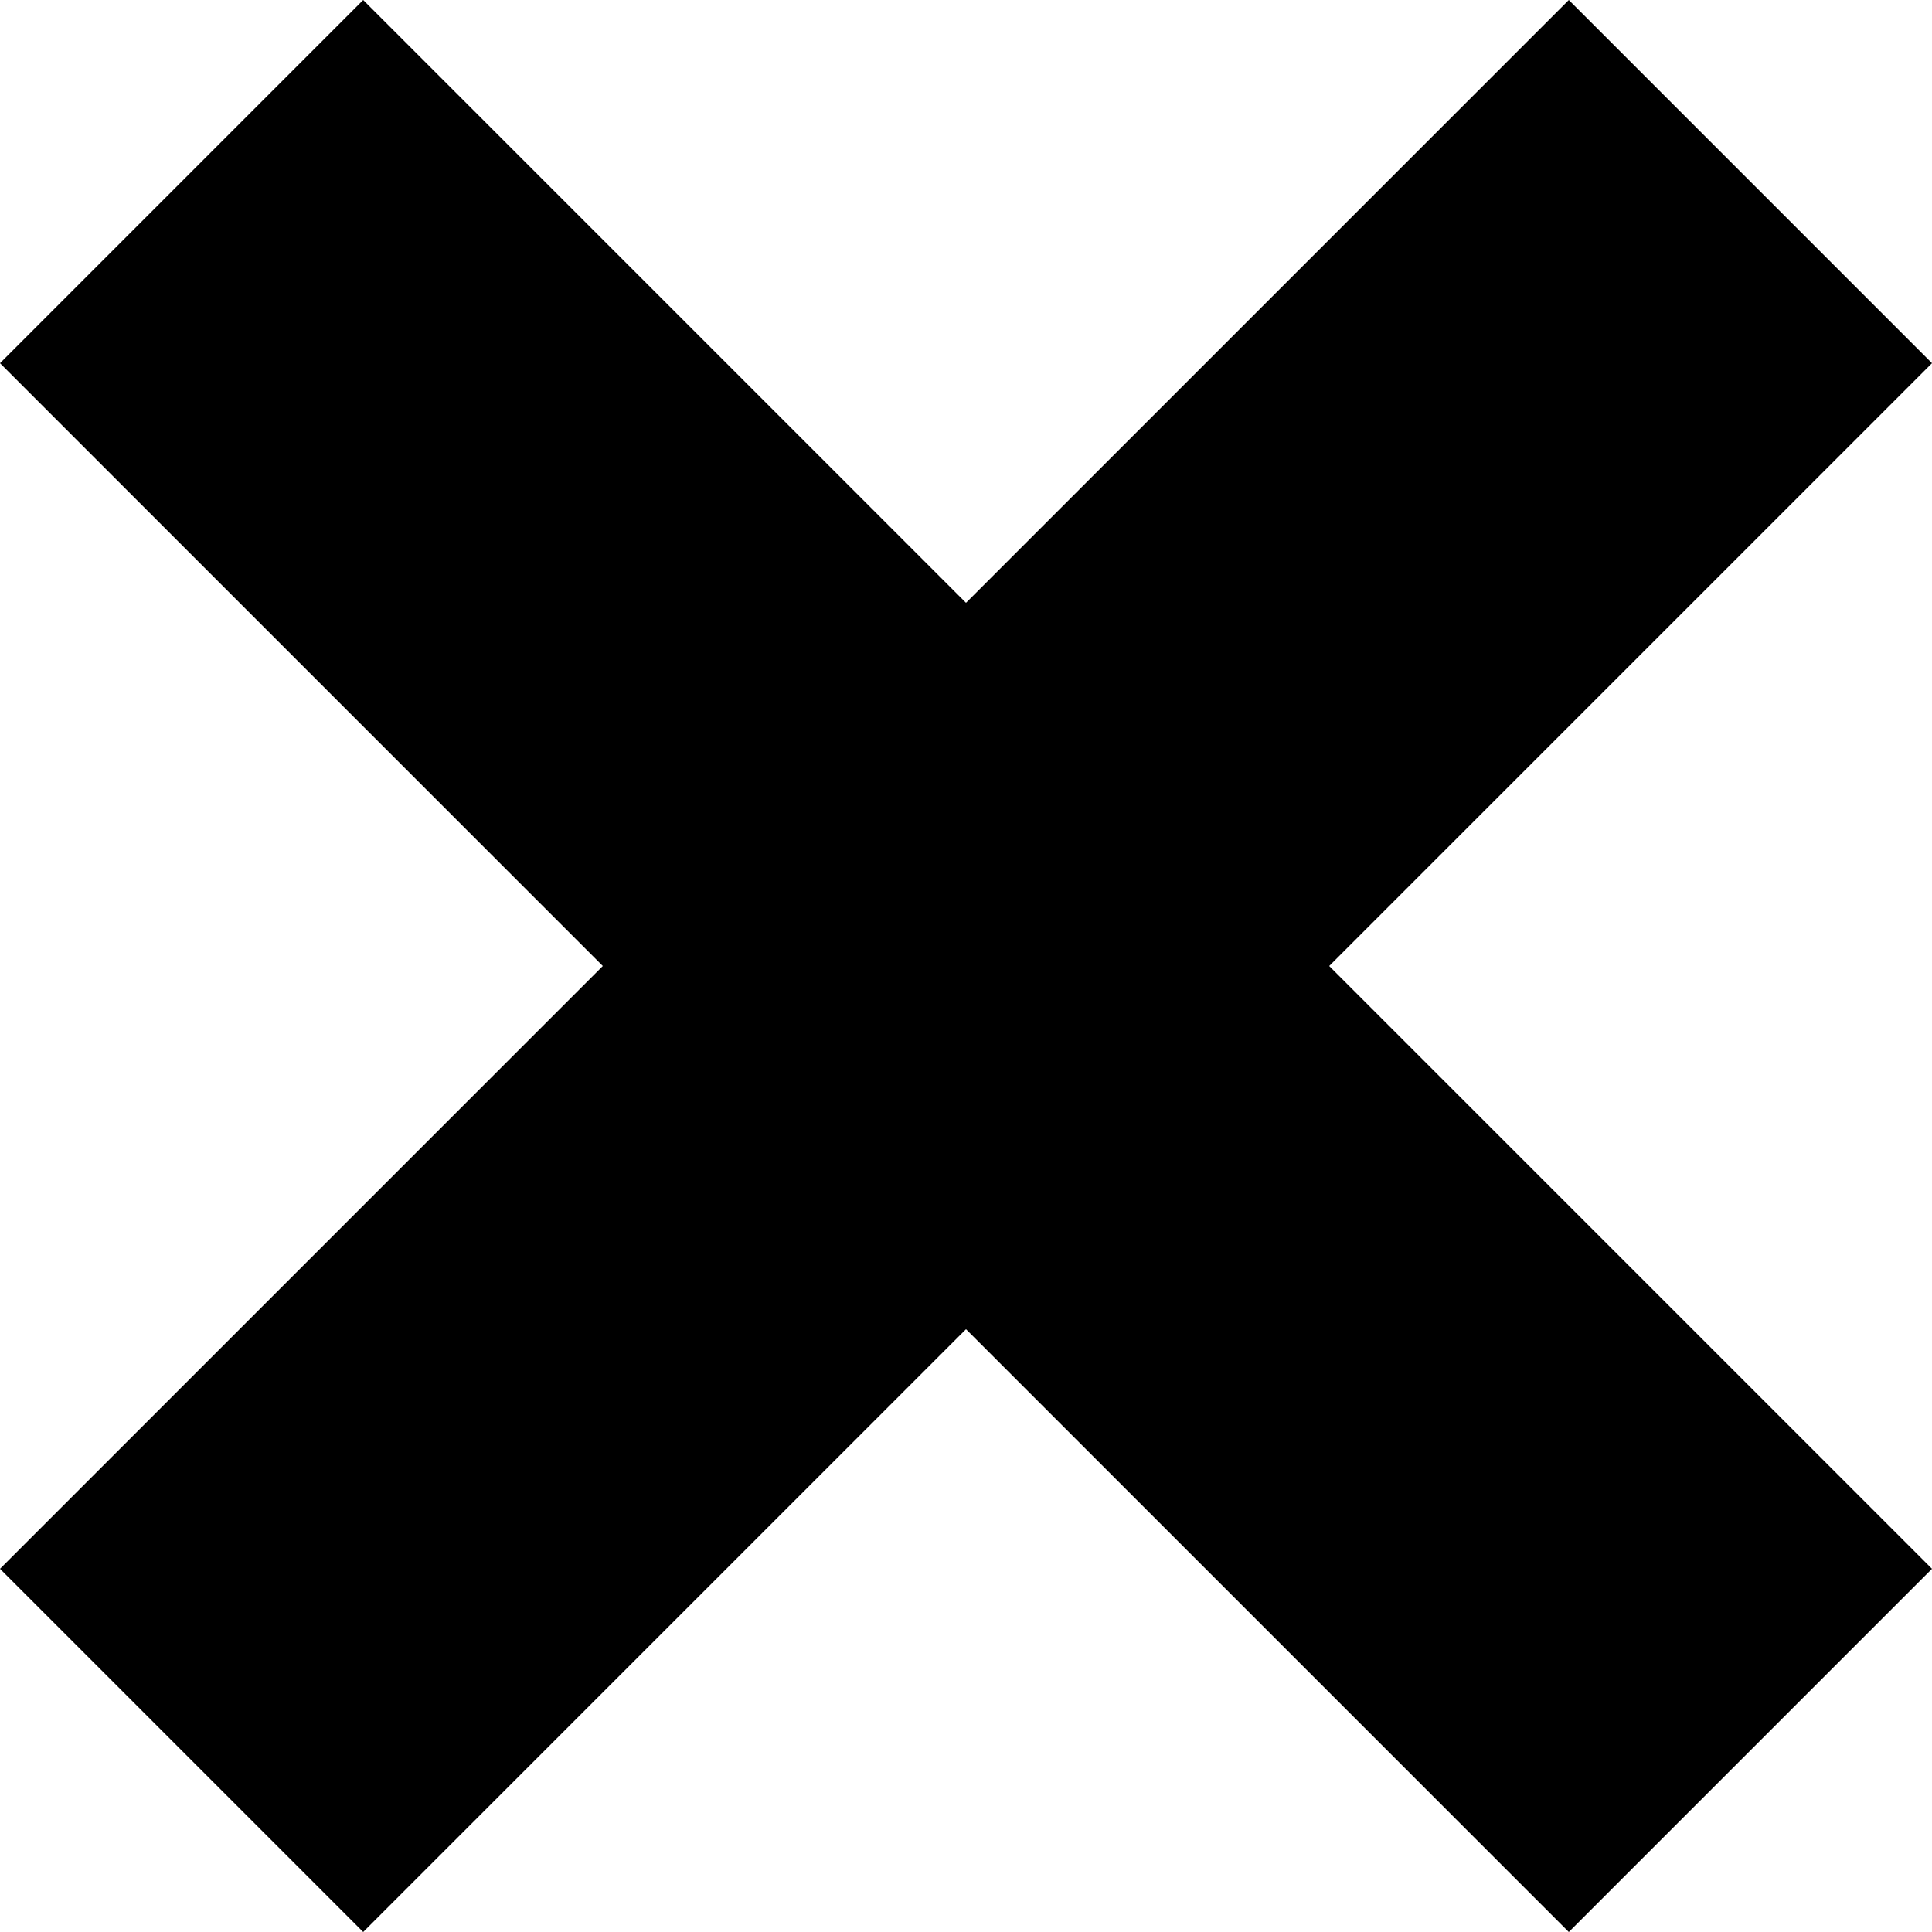
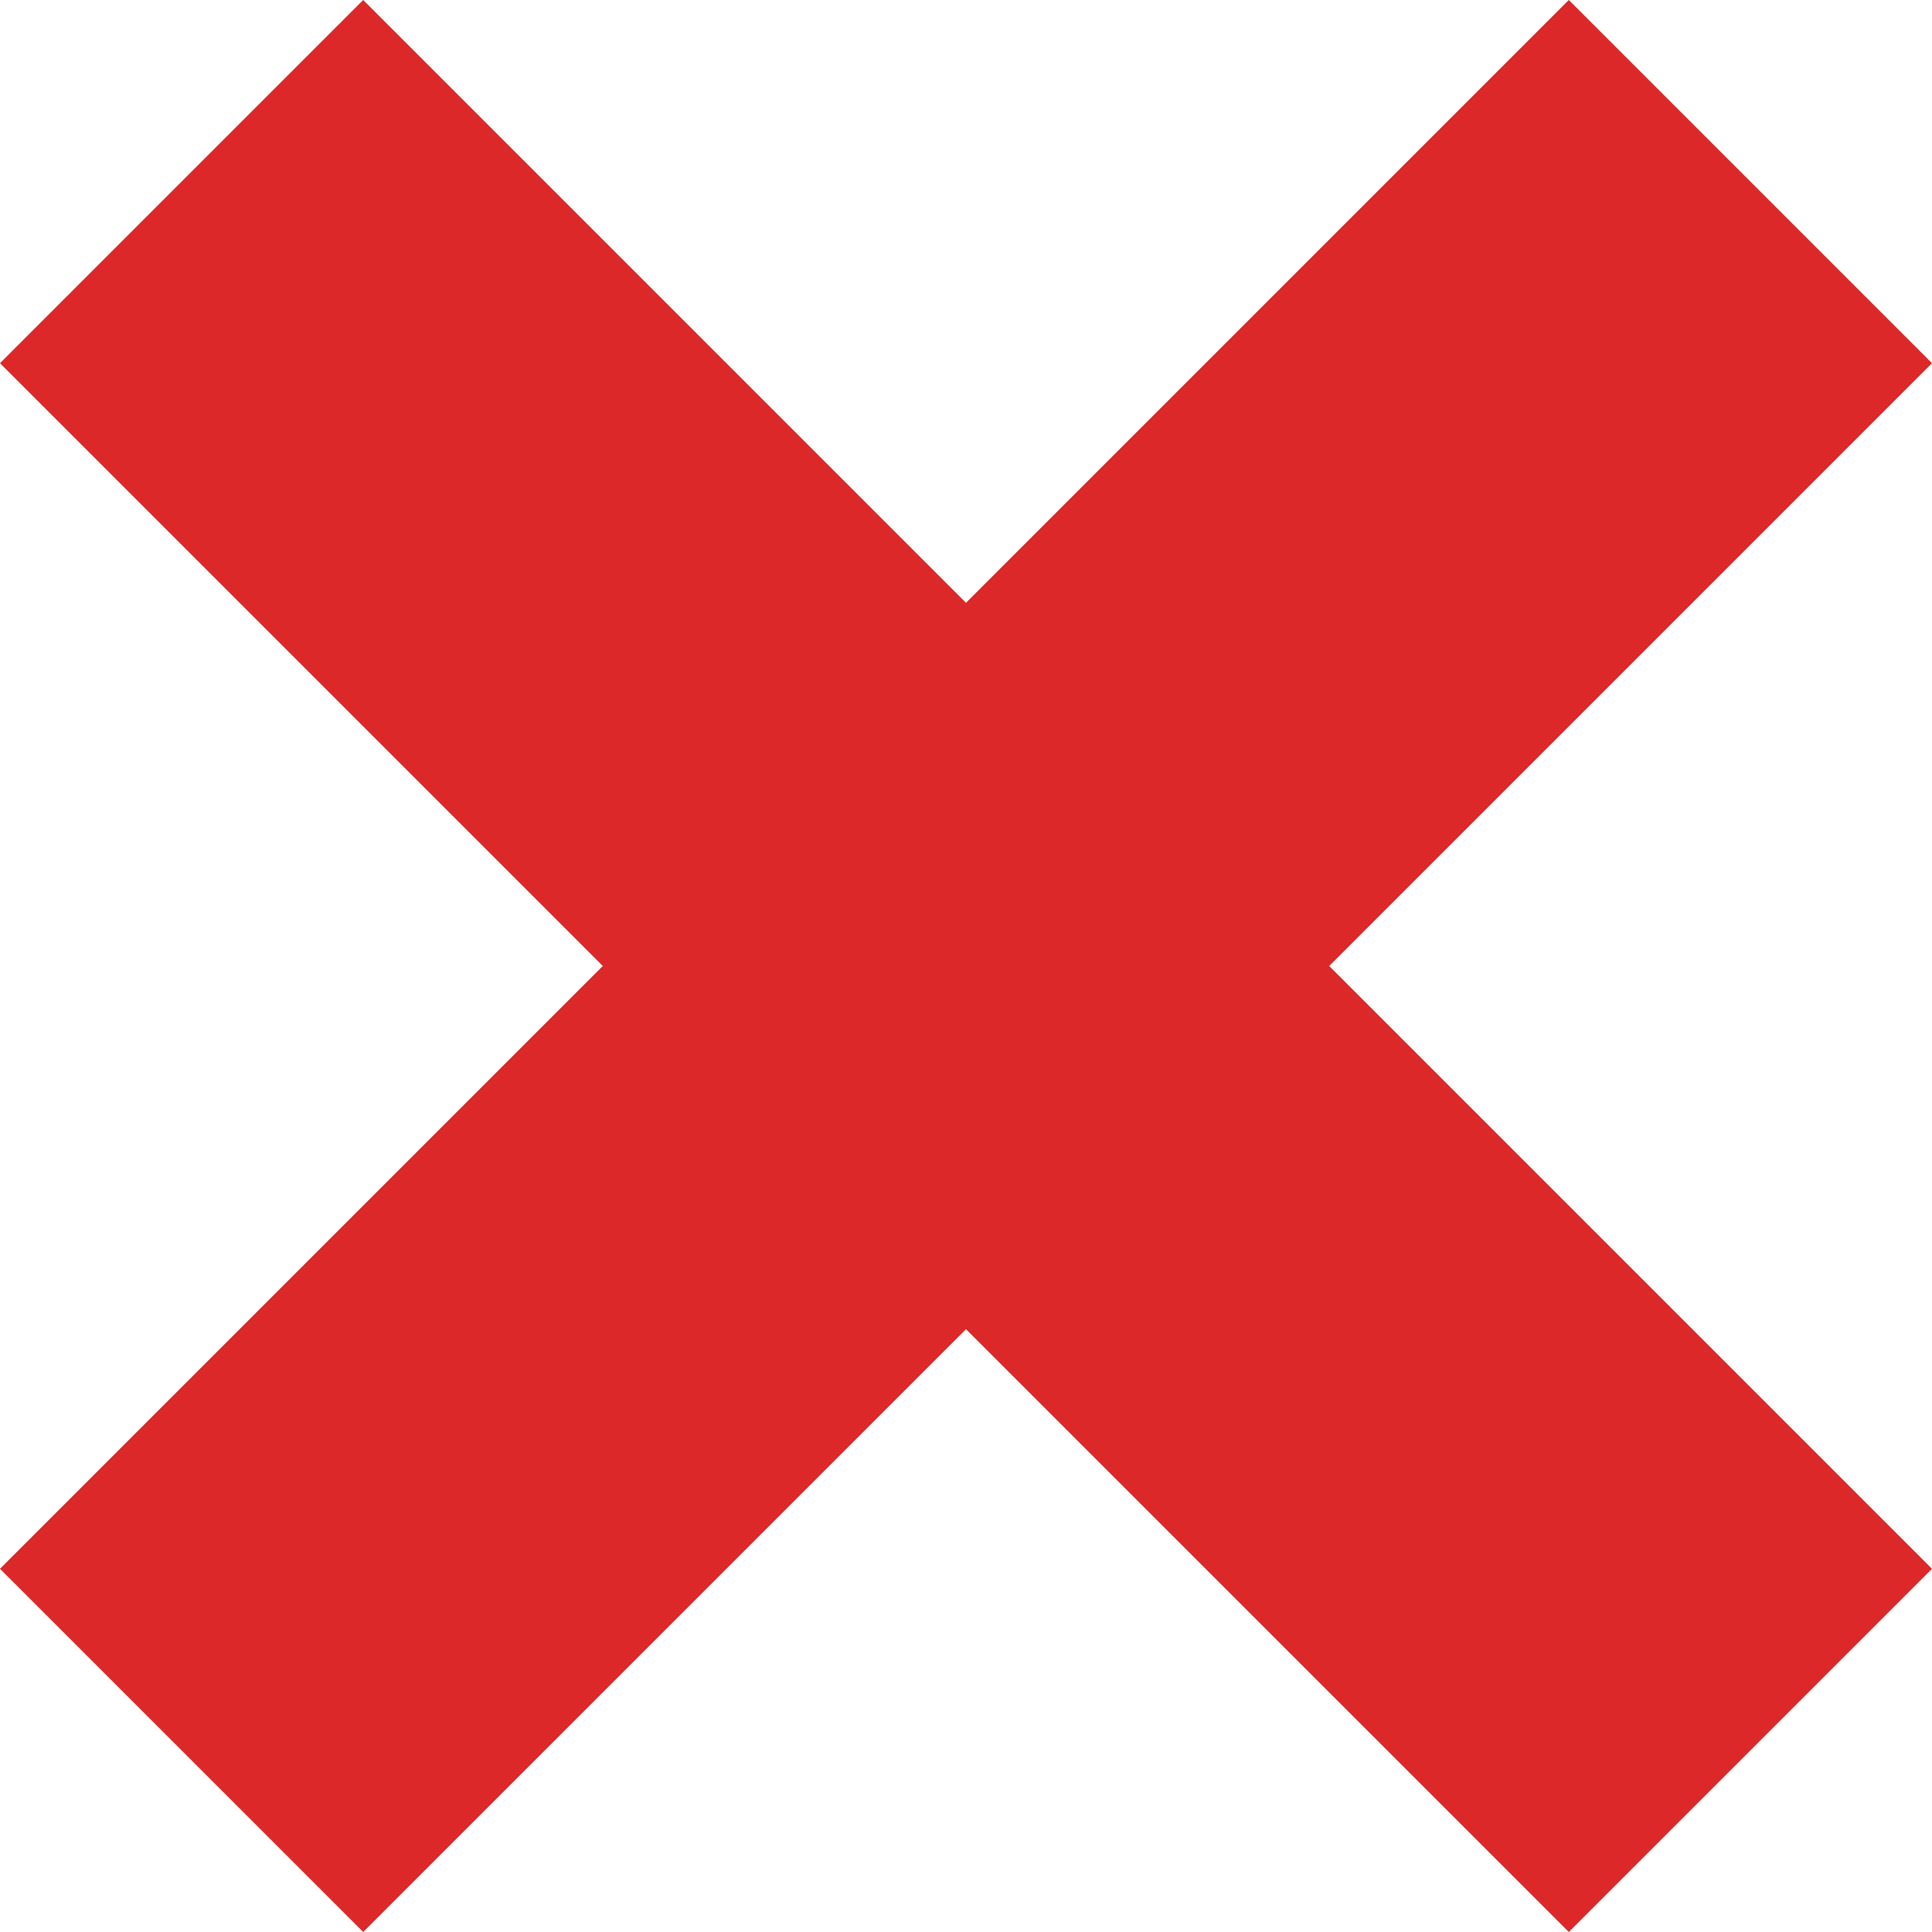
- <svg xmlns="http://www.w3.org/2000/svg" version="1.1" id="Capa_1" x="0px" y="0px" viewBox="0 0 176.26 176.26" style="enable-background:new 0 0 176.26 176.26;" xml:space="preserve">
+ <svg xmlns="http://www.w3.org/2000/svg" version="1.1" id="Capa_1" x="0px" y="0px" viewBox="0 0 176.26 176.26" style="fill:#dc2828;" xml:space="preserve">
  <path d="M0,143.124L54.994,88.13L0,33.136L33.135,0L88.13,54.995L143.125,0l33.135,33.136L121.266,88.13l54.994,54.994  l-33.135,33.136L88.13,121.265L33.135,176.26L0,143.124z" />
  <g>
</g>
  <g>
</g>
  <g>
</g>
  <g>
</g>
  <g>
</g>
  <g>
</g>
  <g>
</g>
  <g>
</g>
  <g>
</g>
  <g>
</g>
  <g>
</g>
  <g>
</g>
  <g>
</g>
  <g>
</g>
  <g>
</g>
</svg>
